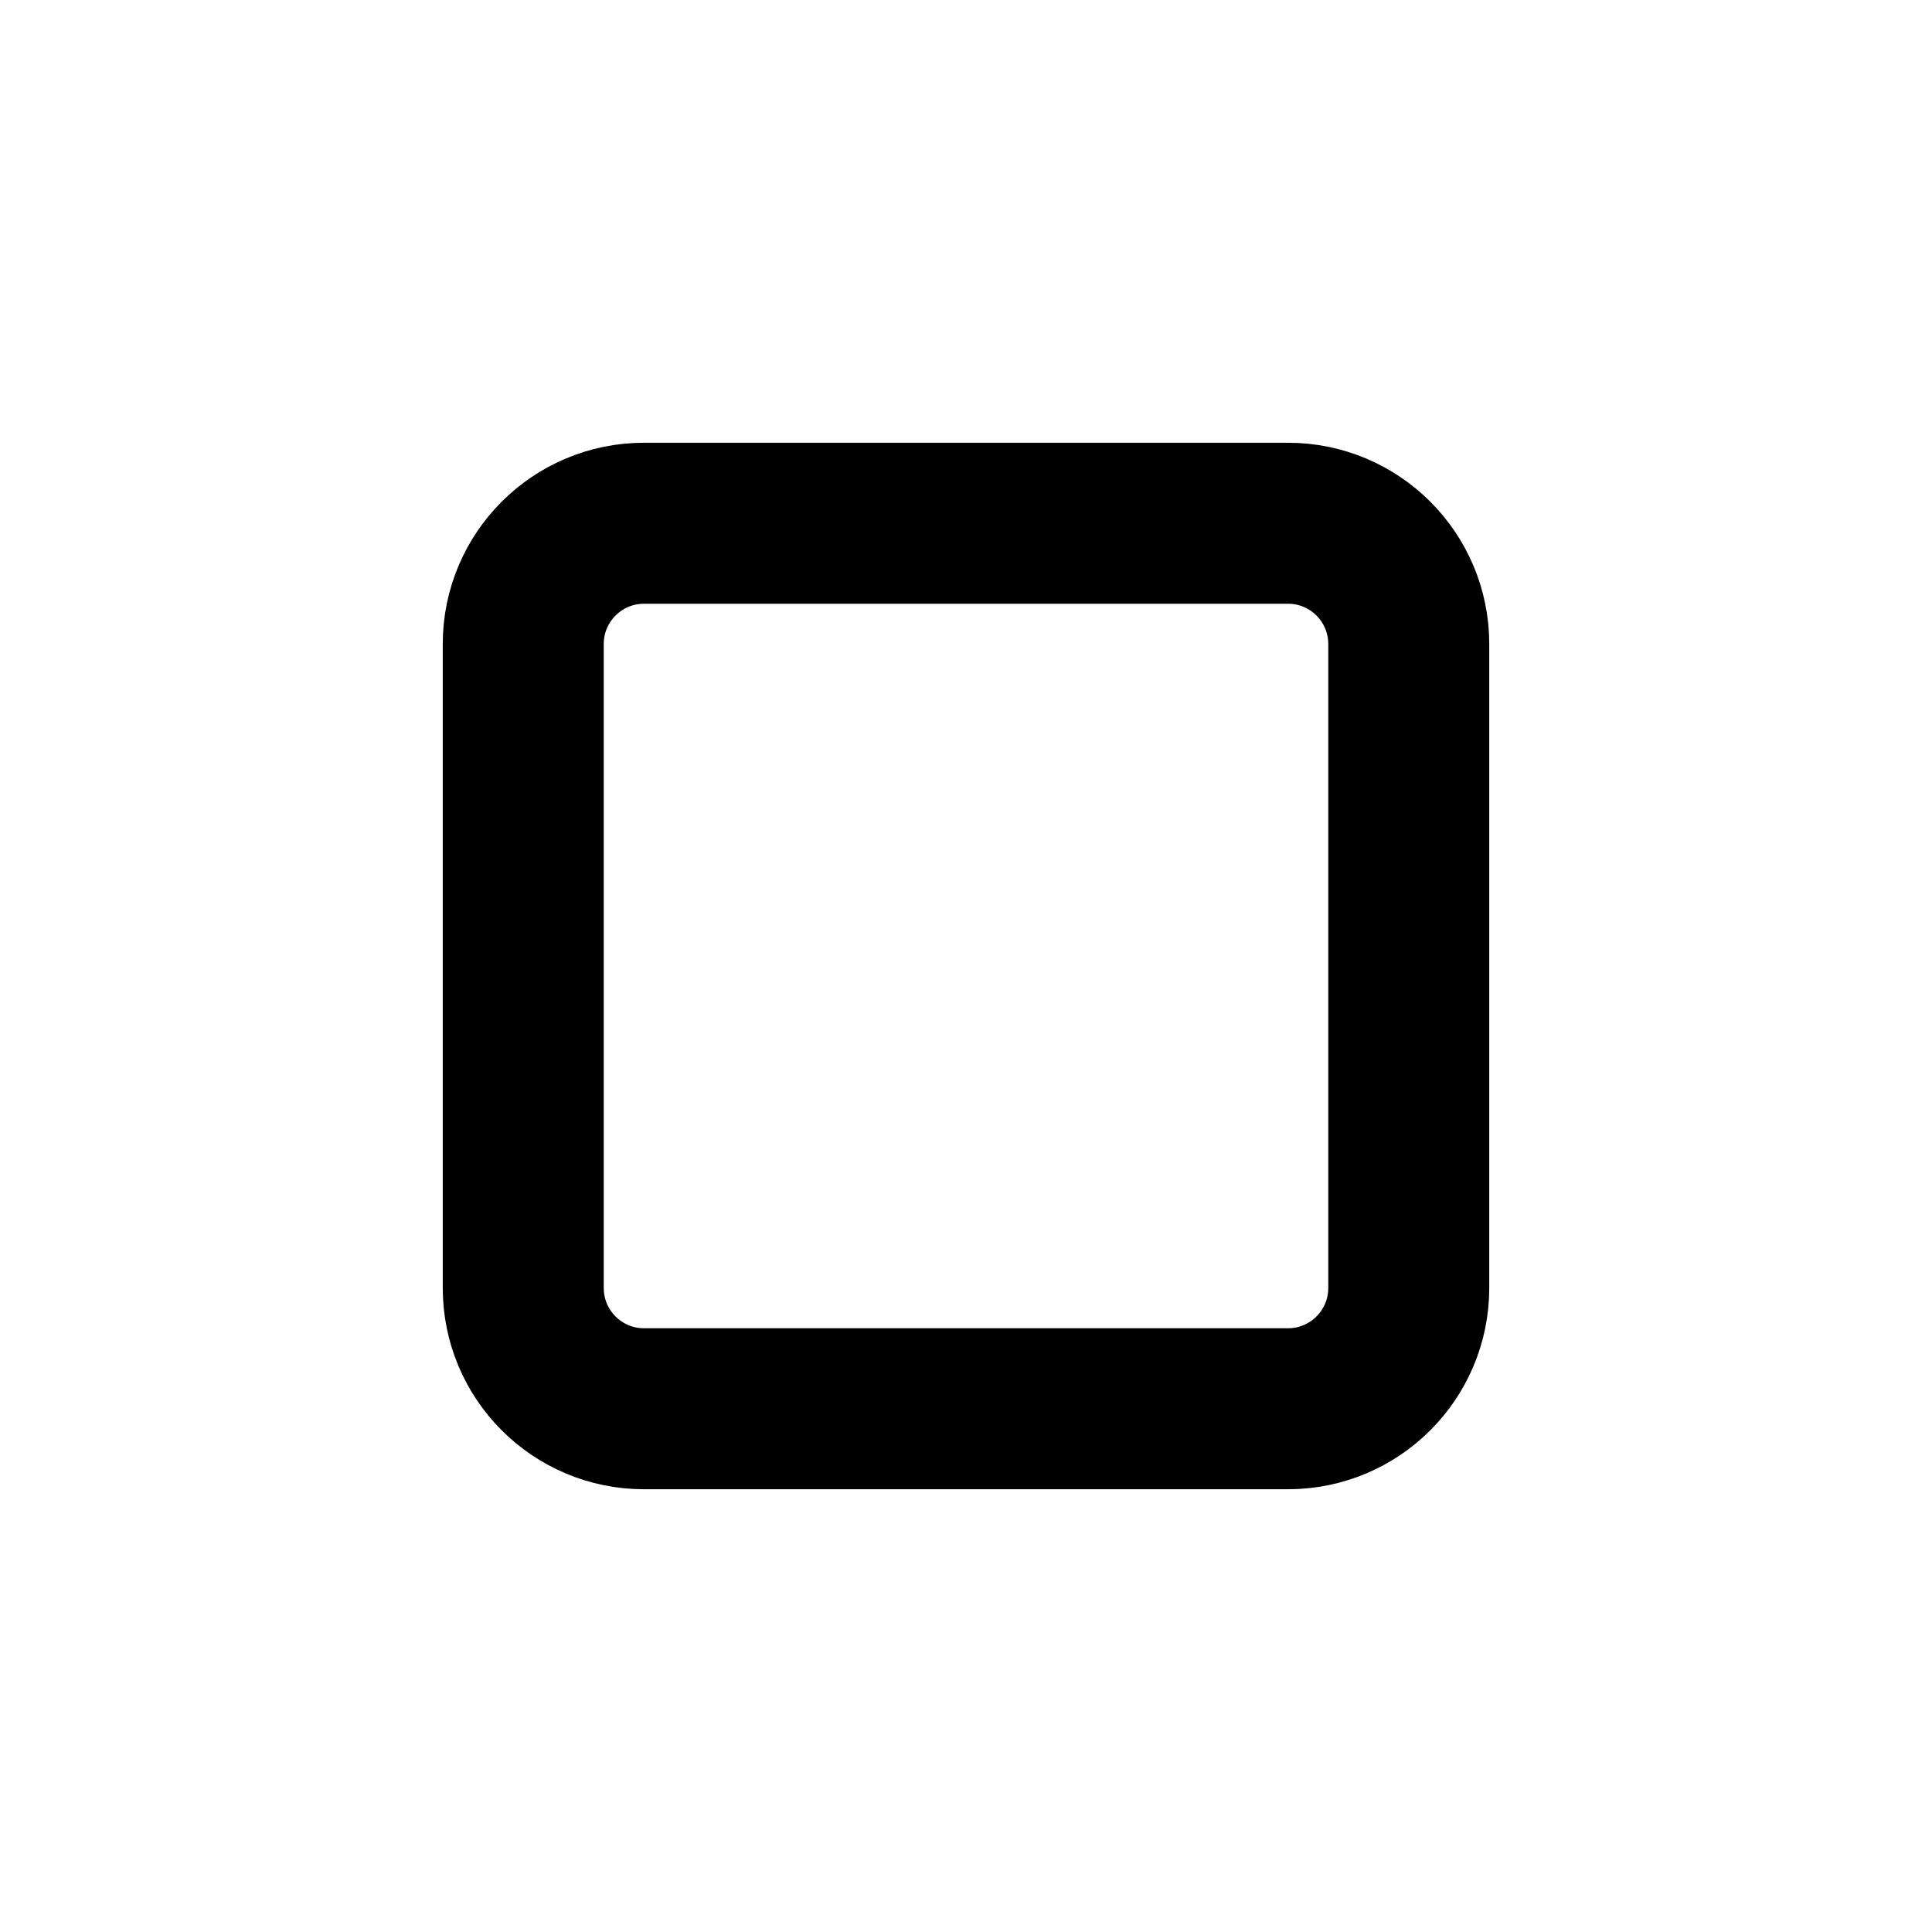
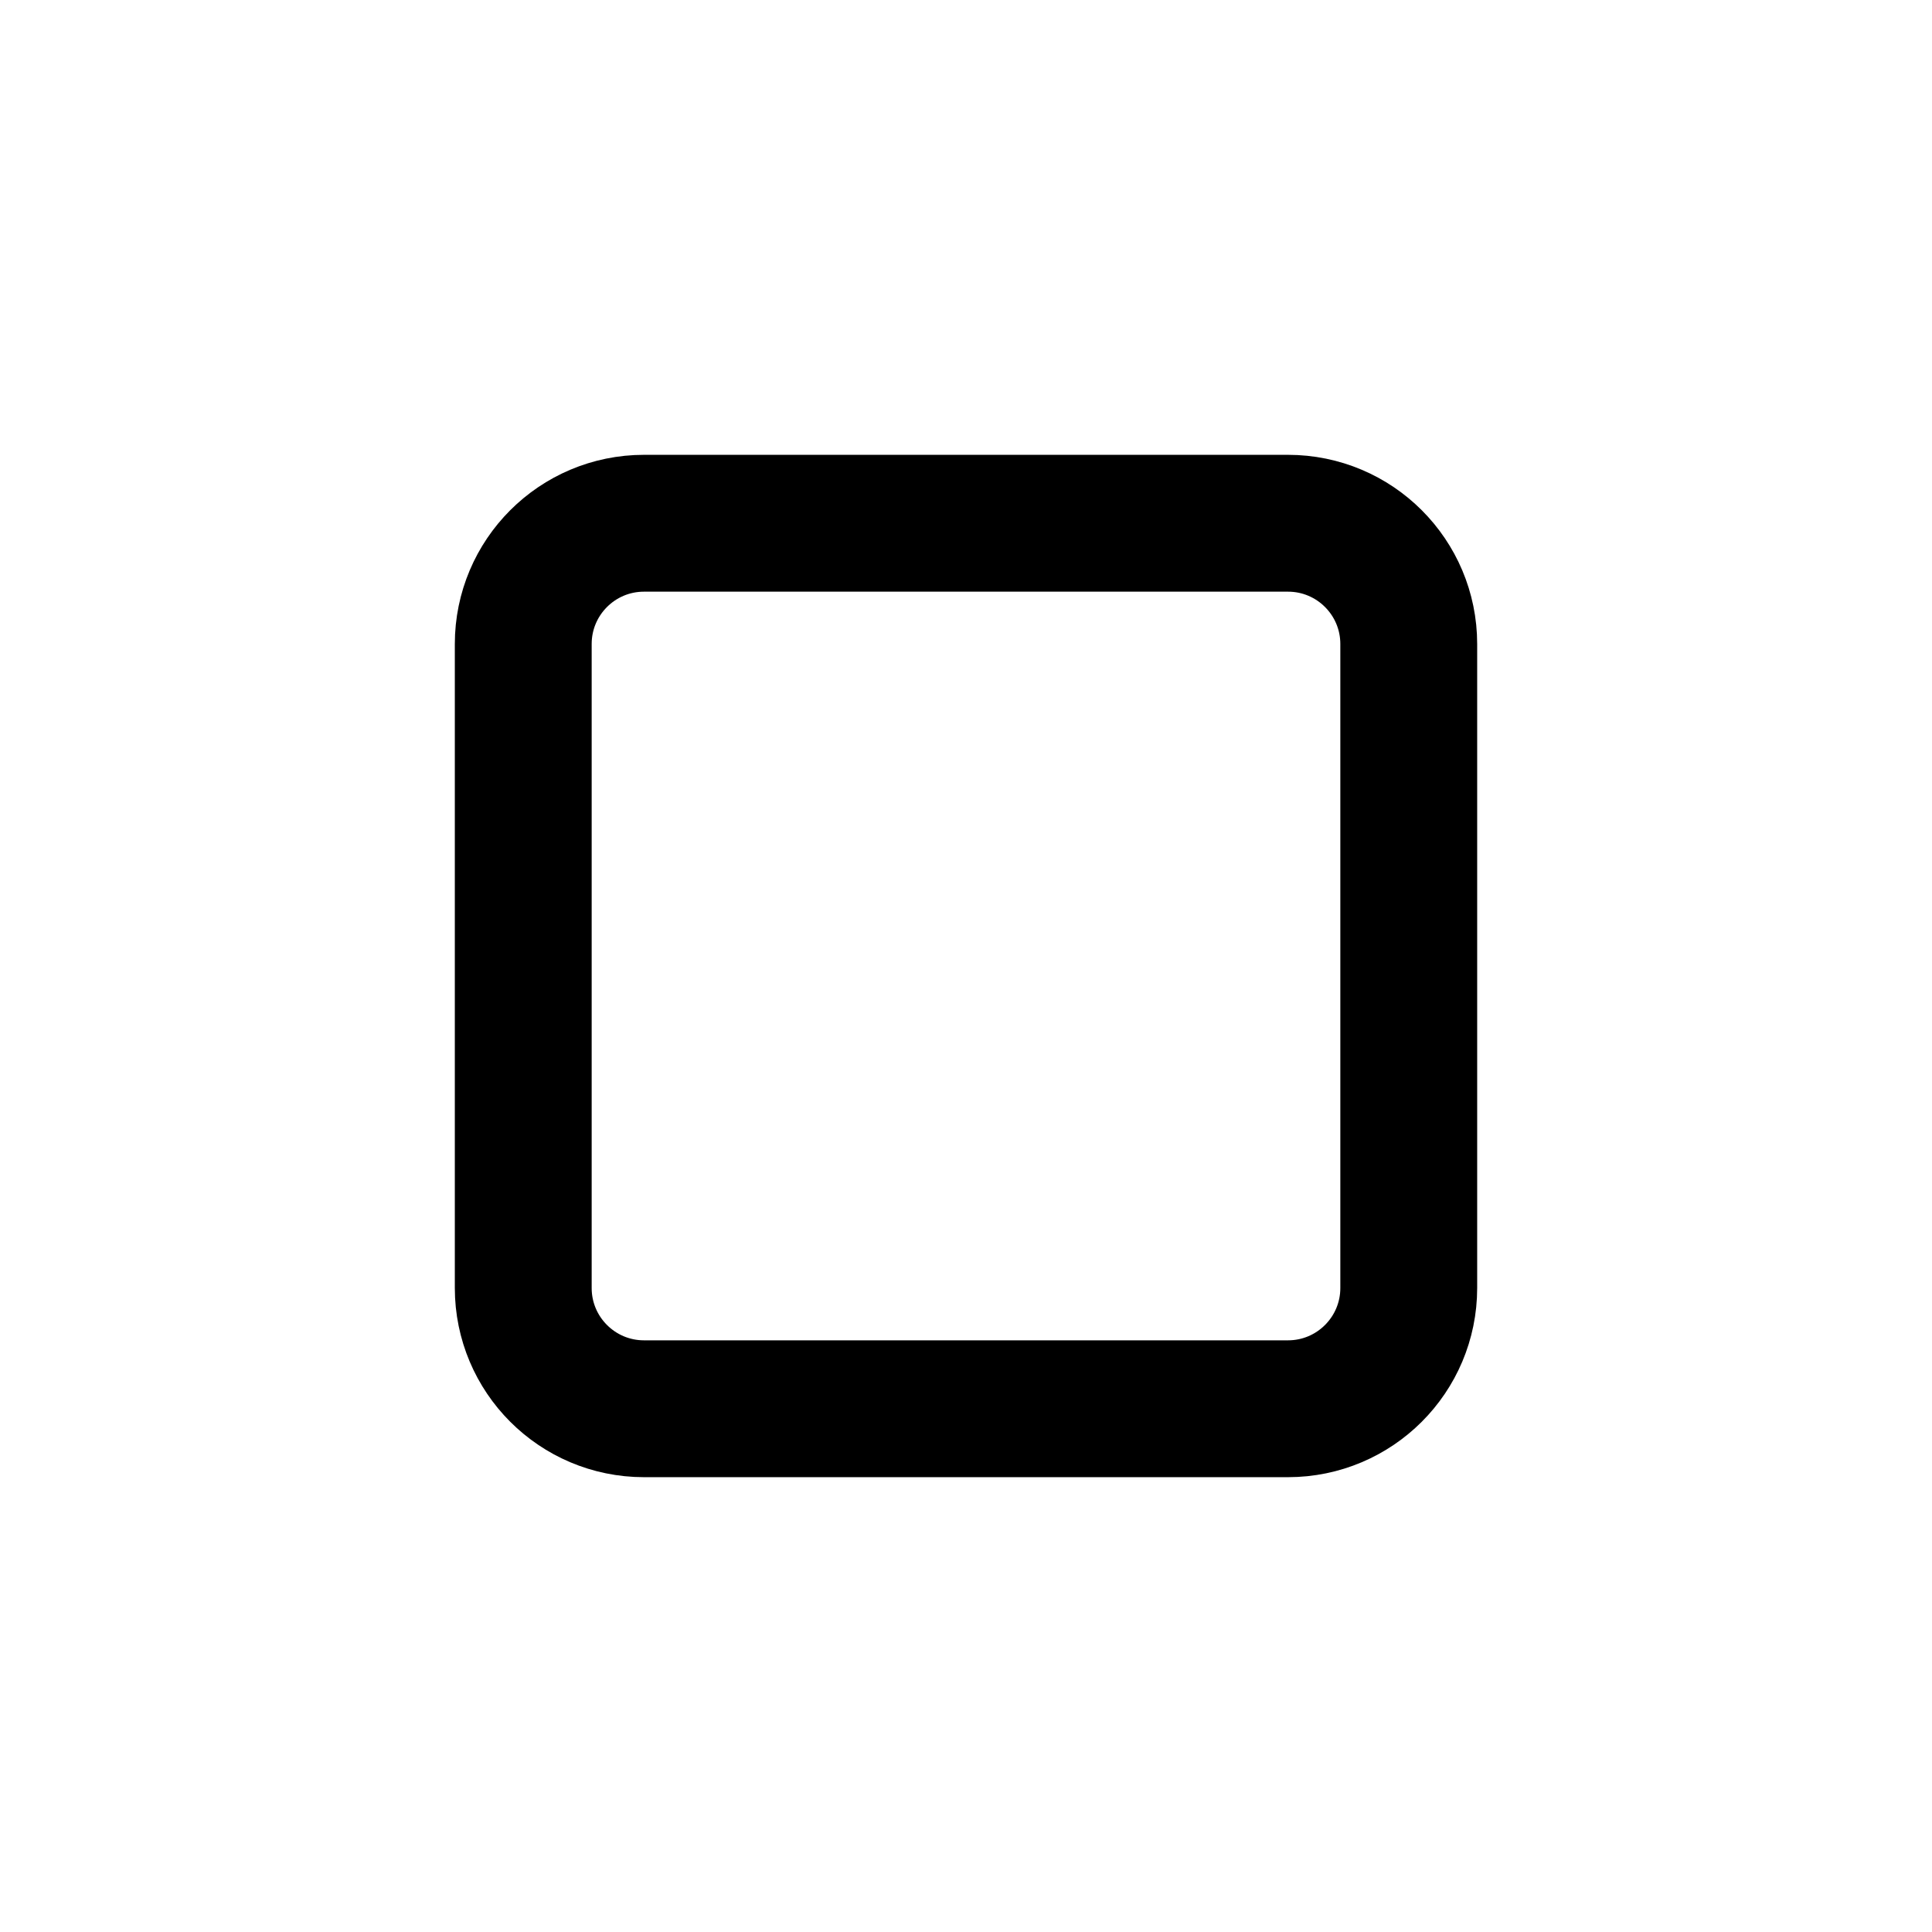
- <svg xmlns="http://www.w3.org/2000/svg" viewBox="0 0 24 24" fill="none" stroke="currentColor" stroke-width="2" stroke-linecap="round" stroke-linejoin="round">
+ <svg xmlns="http://www.w3.org/2000/svg" viewBox="0 0 24 24" fill="none" stroke="currentColor" stroke-width="1.7" stroke-linecap="square" stroke-linejoin="bevel">
  <rect x="6.5" y="6.5" width="11" height="11" rx="1.5" />
</svg>
